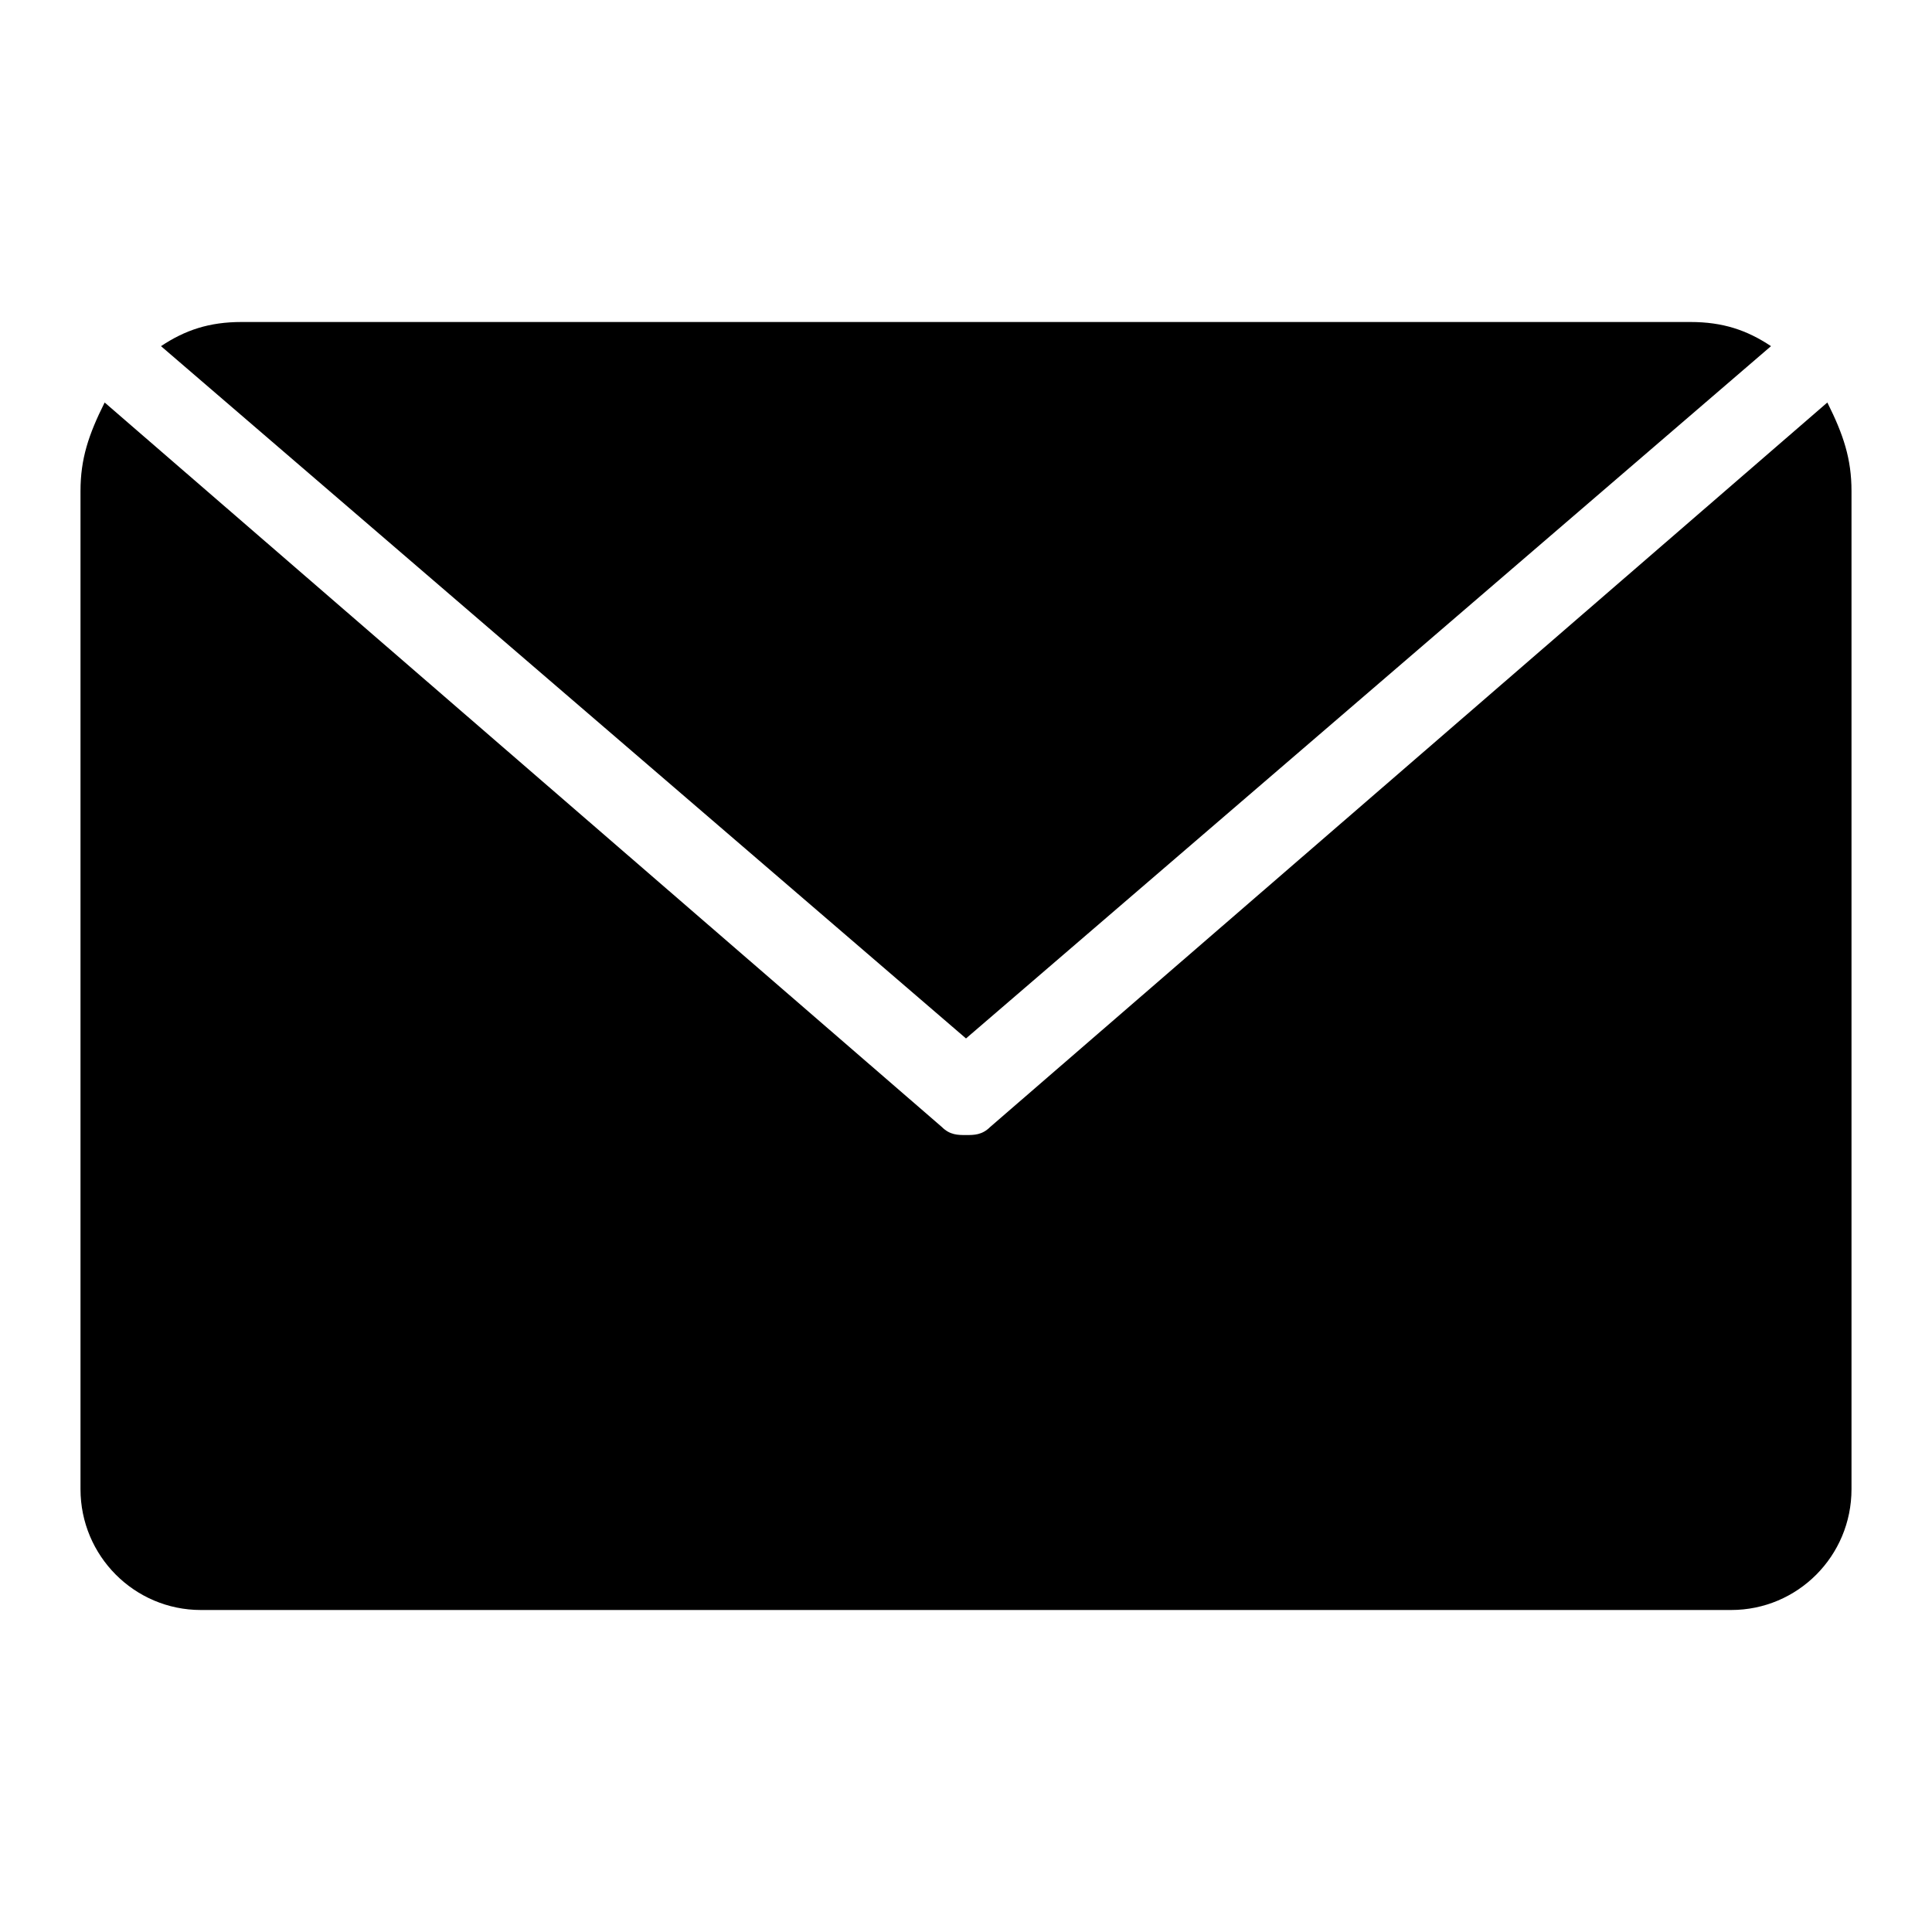
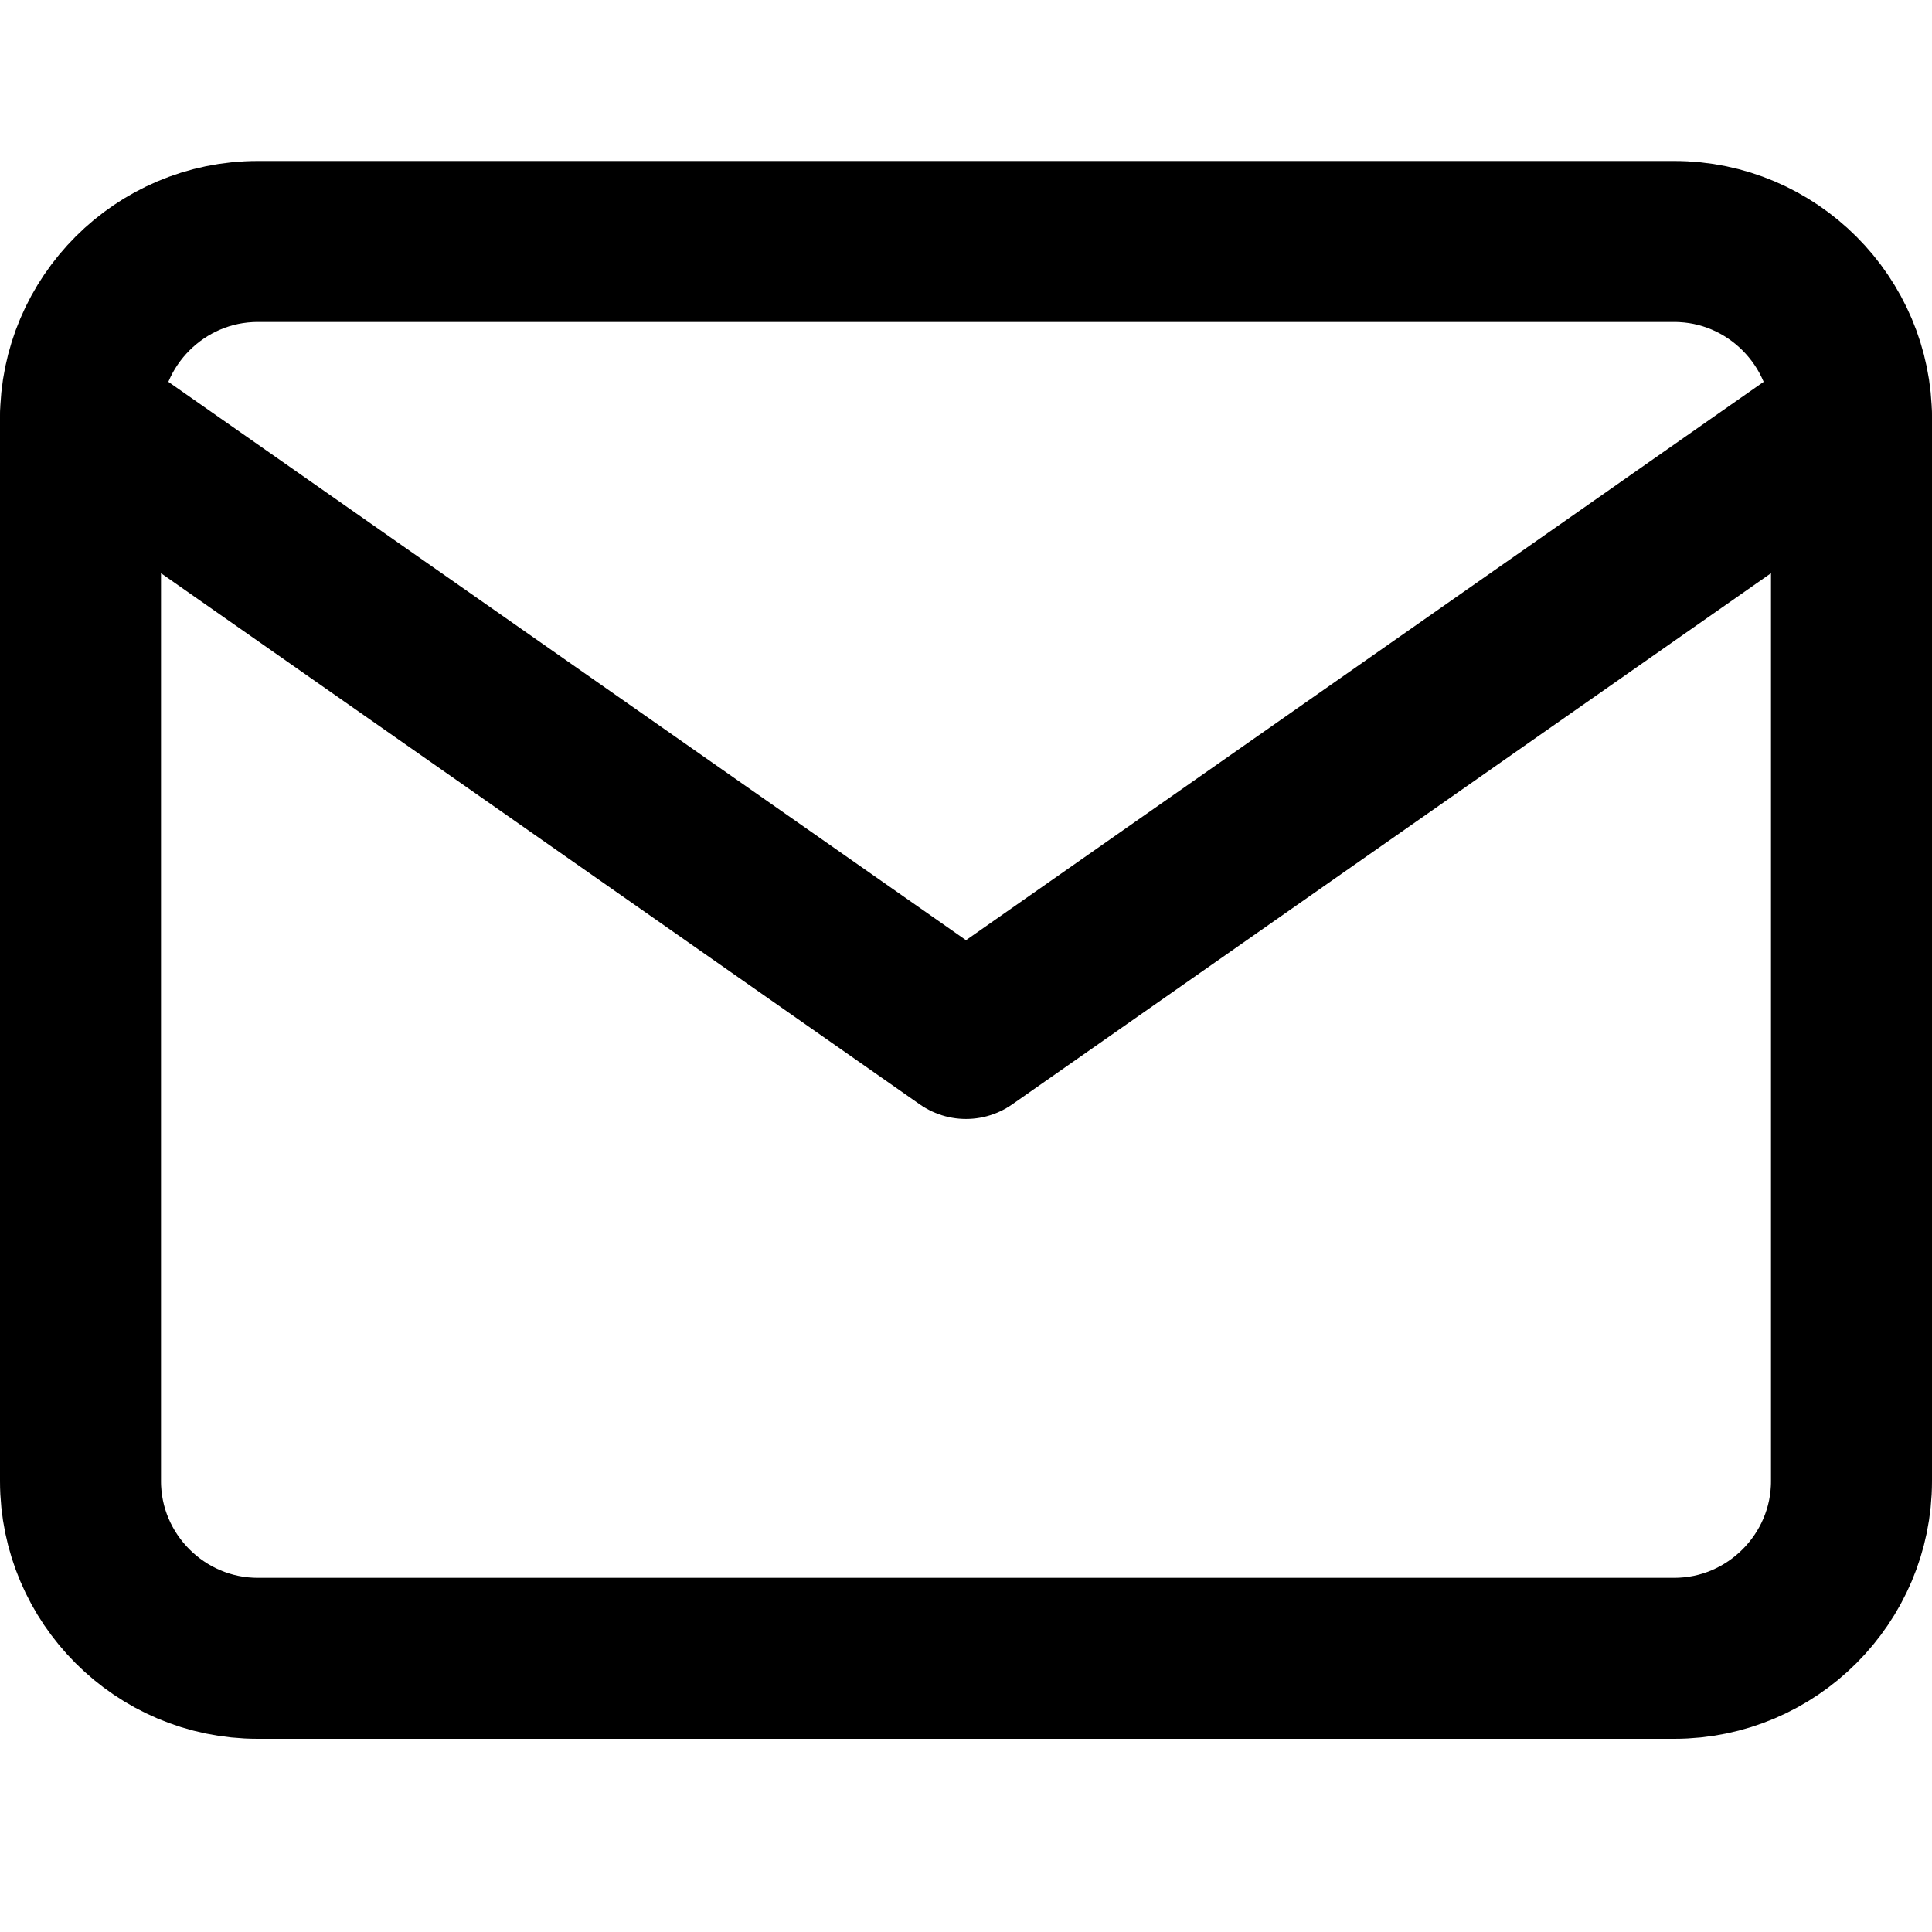
- <svg xmlns="http://www.w3.org/2000/svg" width="24px" height="24px" viewBox="0 0 24 24" version="1.1">
-   <defs />
-   <g id="Icons" stroke="none" stroke-width="1">
-     <g id="email">
-       <path d="M22,4.3 L12,12.9 L2,4.3 C2.3,4.1 2.6,4 3,4 L21,4 C21.4,4 21.7,4.1 22,4.3 Z M22.7,5 C22.9,5.4 23,5.7 23,6.1 L23,18.499 C23,19.33 22.331,20 21.505,20 L2.495,20 C1.67,20 1,19.328 1,18.499 L1,6.1 C1,5.7 1.1,5.4 1.3,5 L11.7,14 C11.8,14.1 11.9,14.1 12,14.1 C12.1,14.1 12.2,14.1 12.3,14 L22.7,5 Z" />
-     </g>
+ <svg xmlns="http://www.w3.org/2000/svg" width="24" height="24" viewBox="0 0 24 24">
+   <g class="icon-stroke" fill="none" fill-rule="evenodd" stroke="#000000" stroke-width="2" transform="translate(1 3)" stroke-linecap="round" stroke-linejoin="round">
+     <path d="M2.2,0 L19.8,0 C21.01,0 22,0.99 22,2.2 L22,15.4 C22,16.61 21.01,17.6 19.8,17.6 L2.2,17.6 C0.99,17.6 0,16.61 0,15.4 L0,2.2 C0,0.99 0.99,0 2.2,0 Z" />
+     <polyline points="22 2.2 11 9.9 0 2.2" />
  </g>
</svg>
